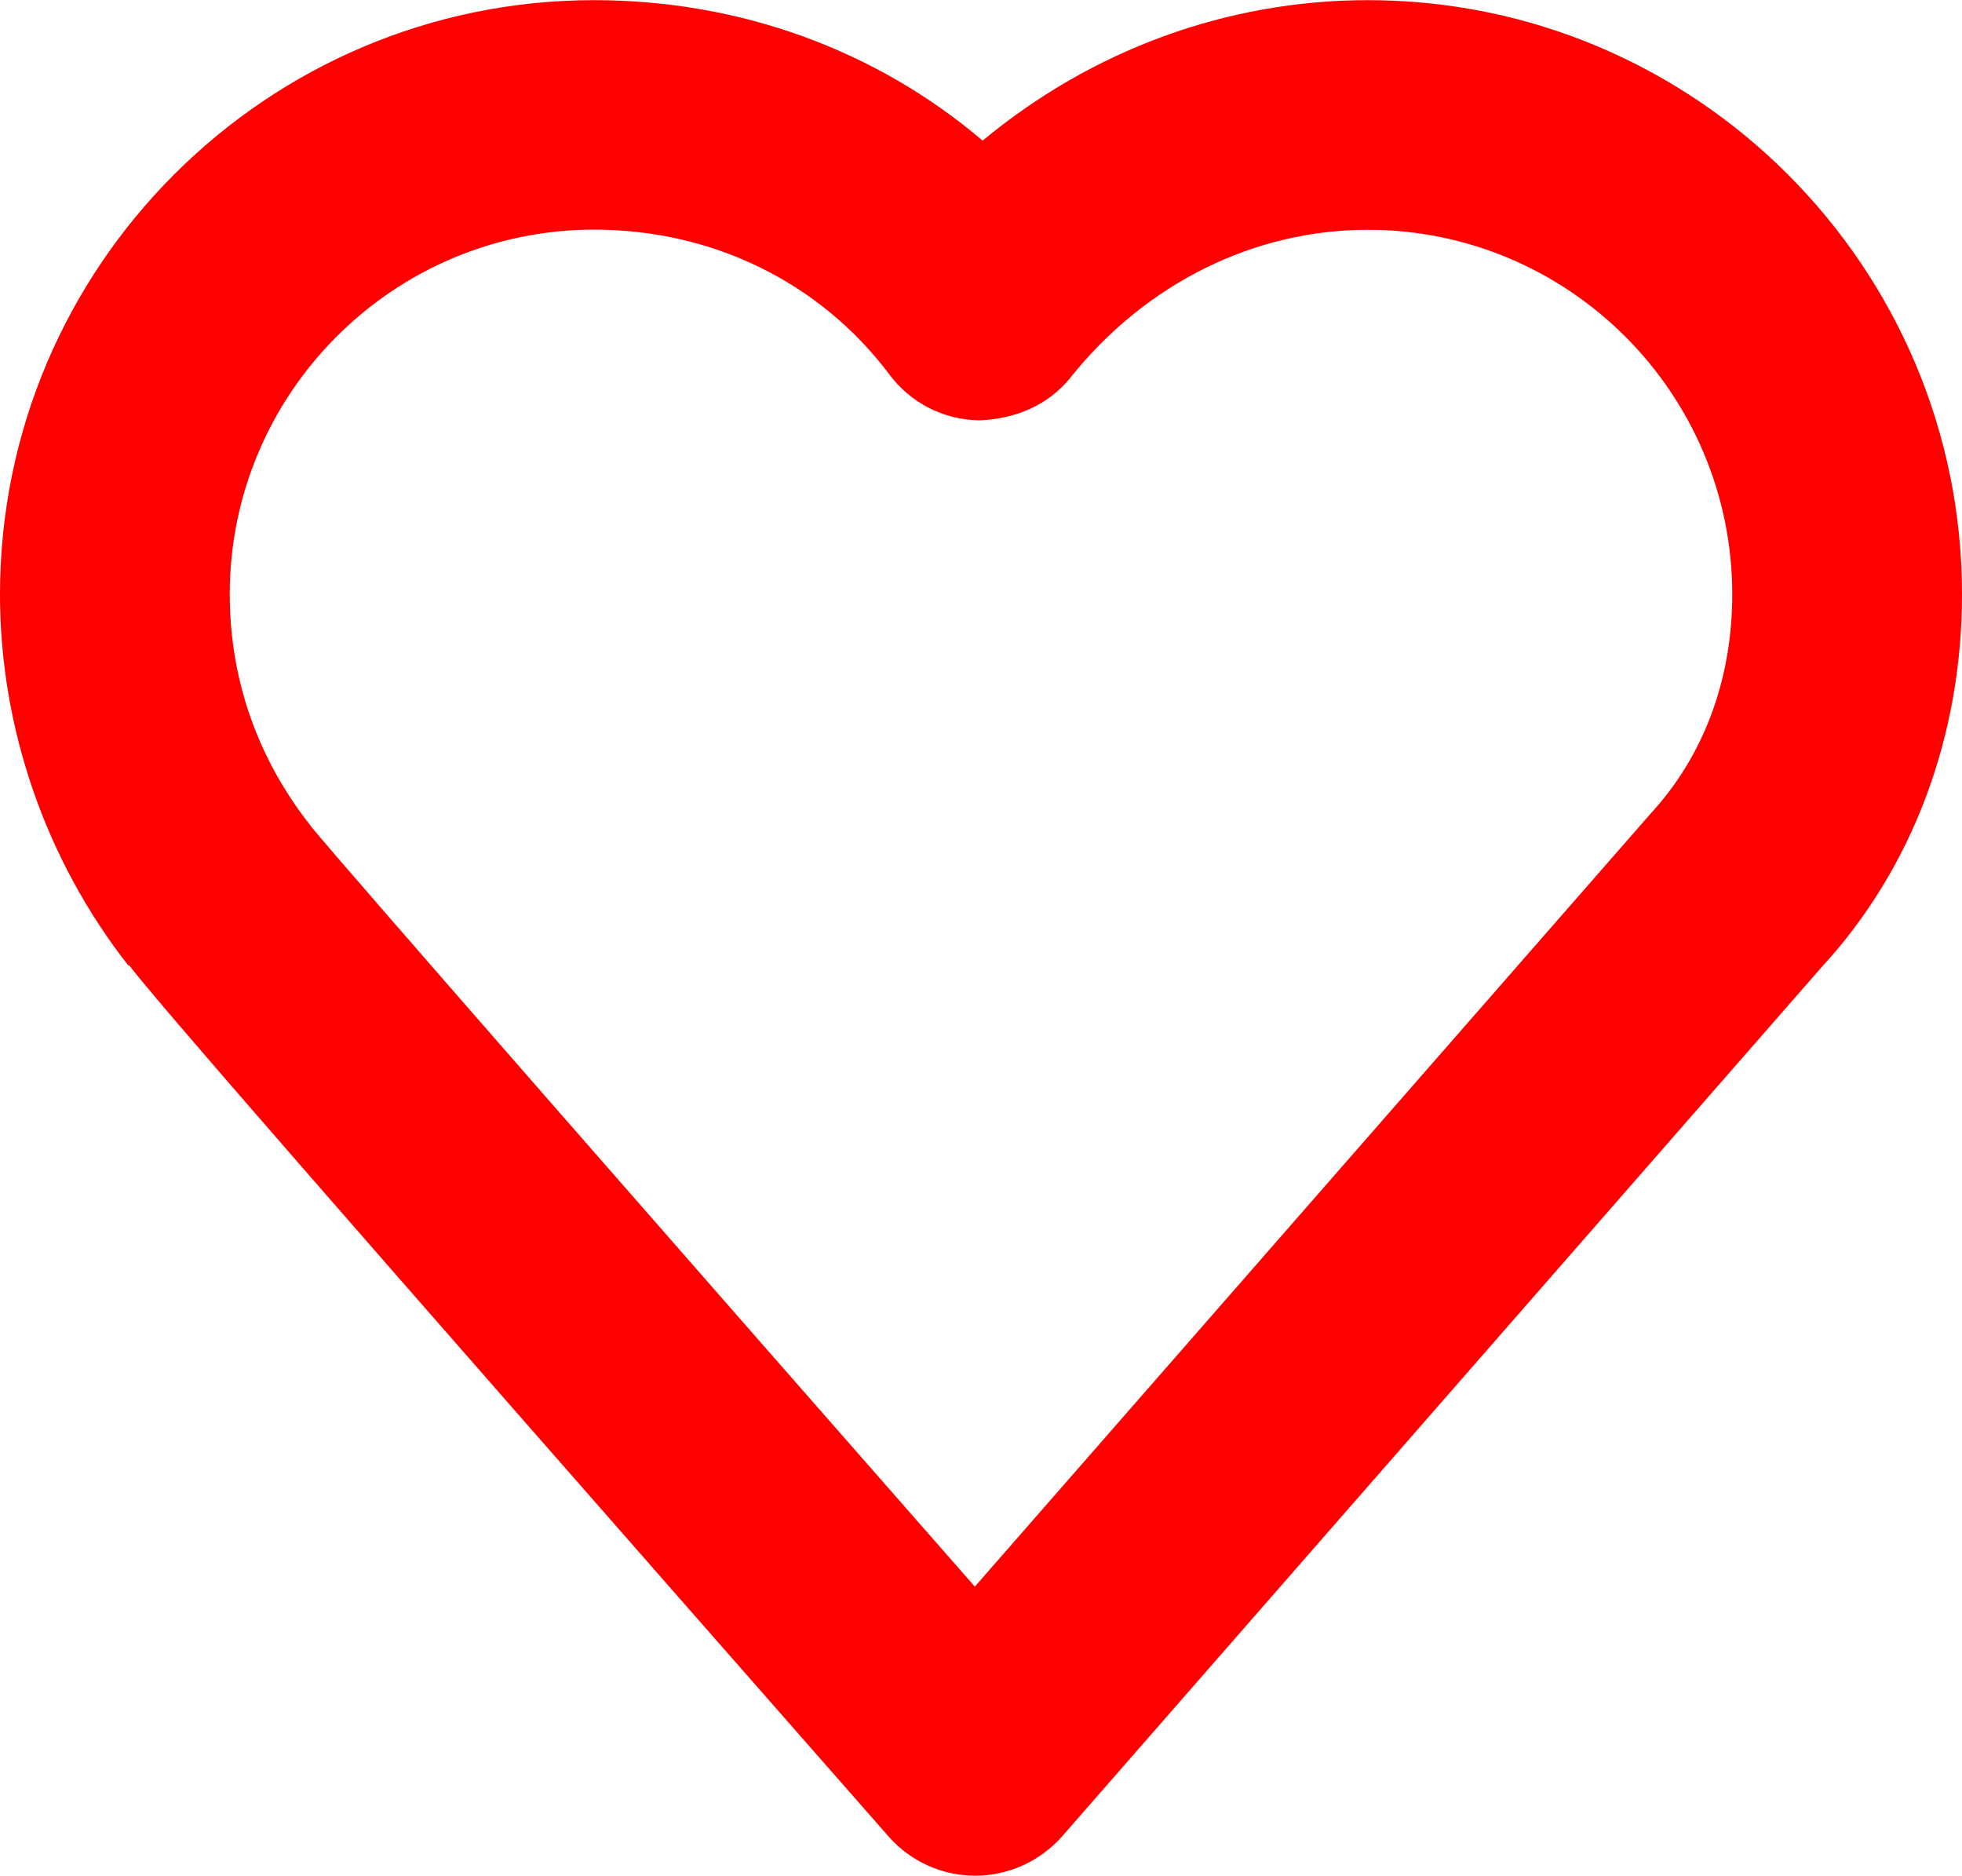
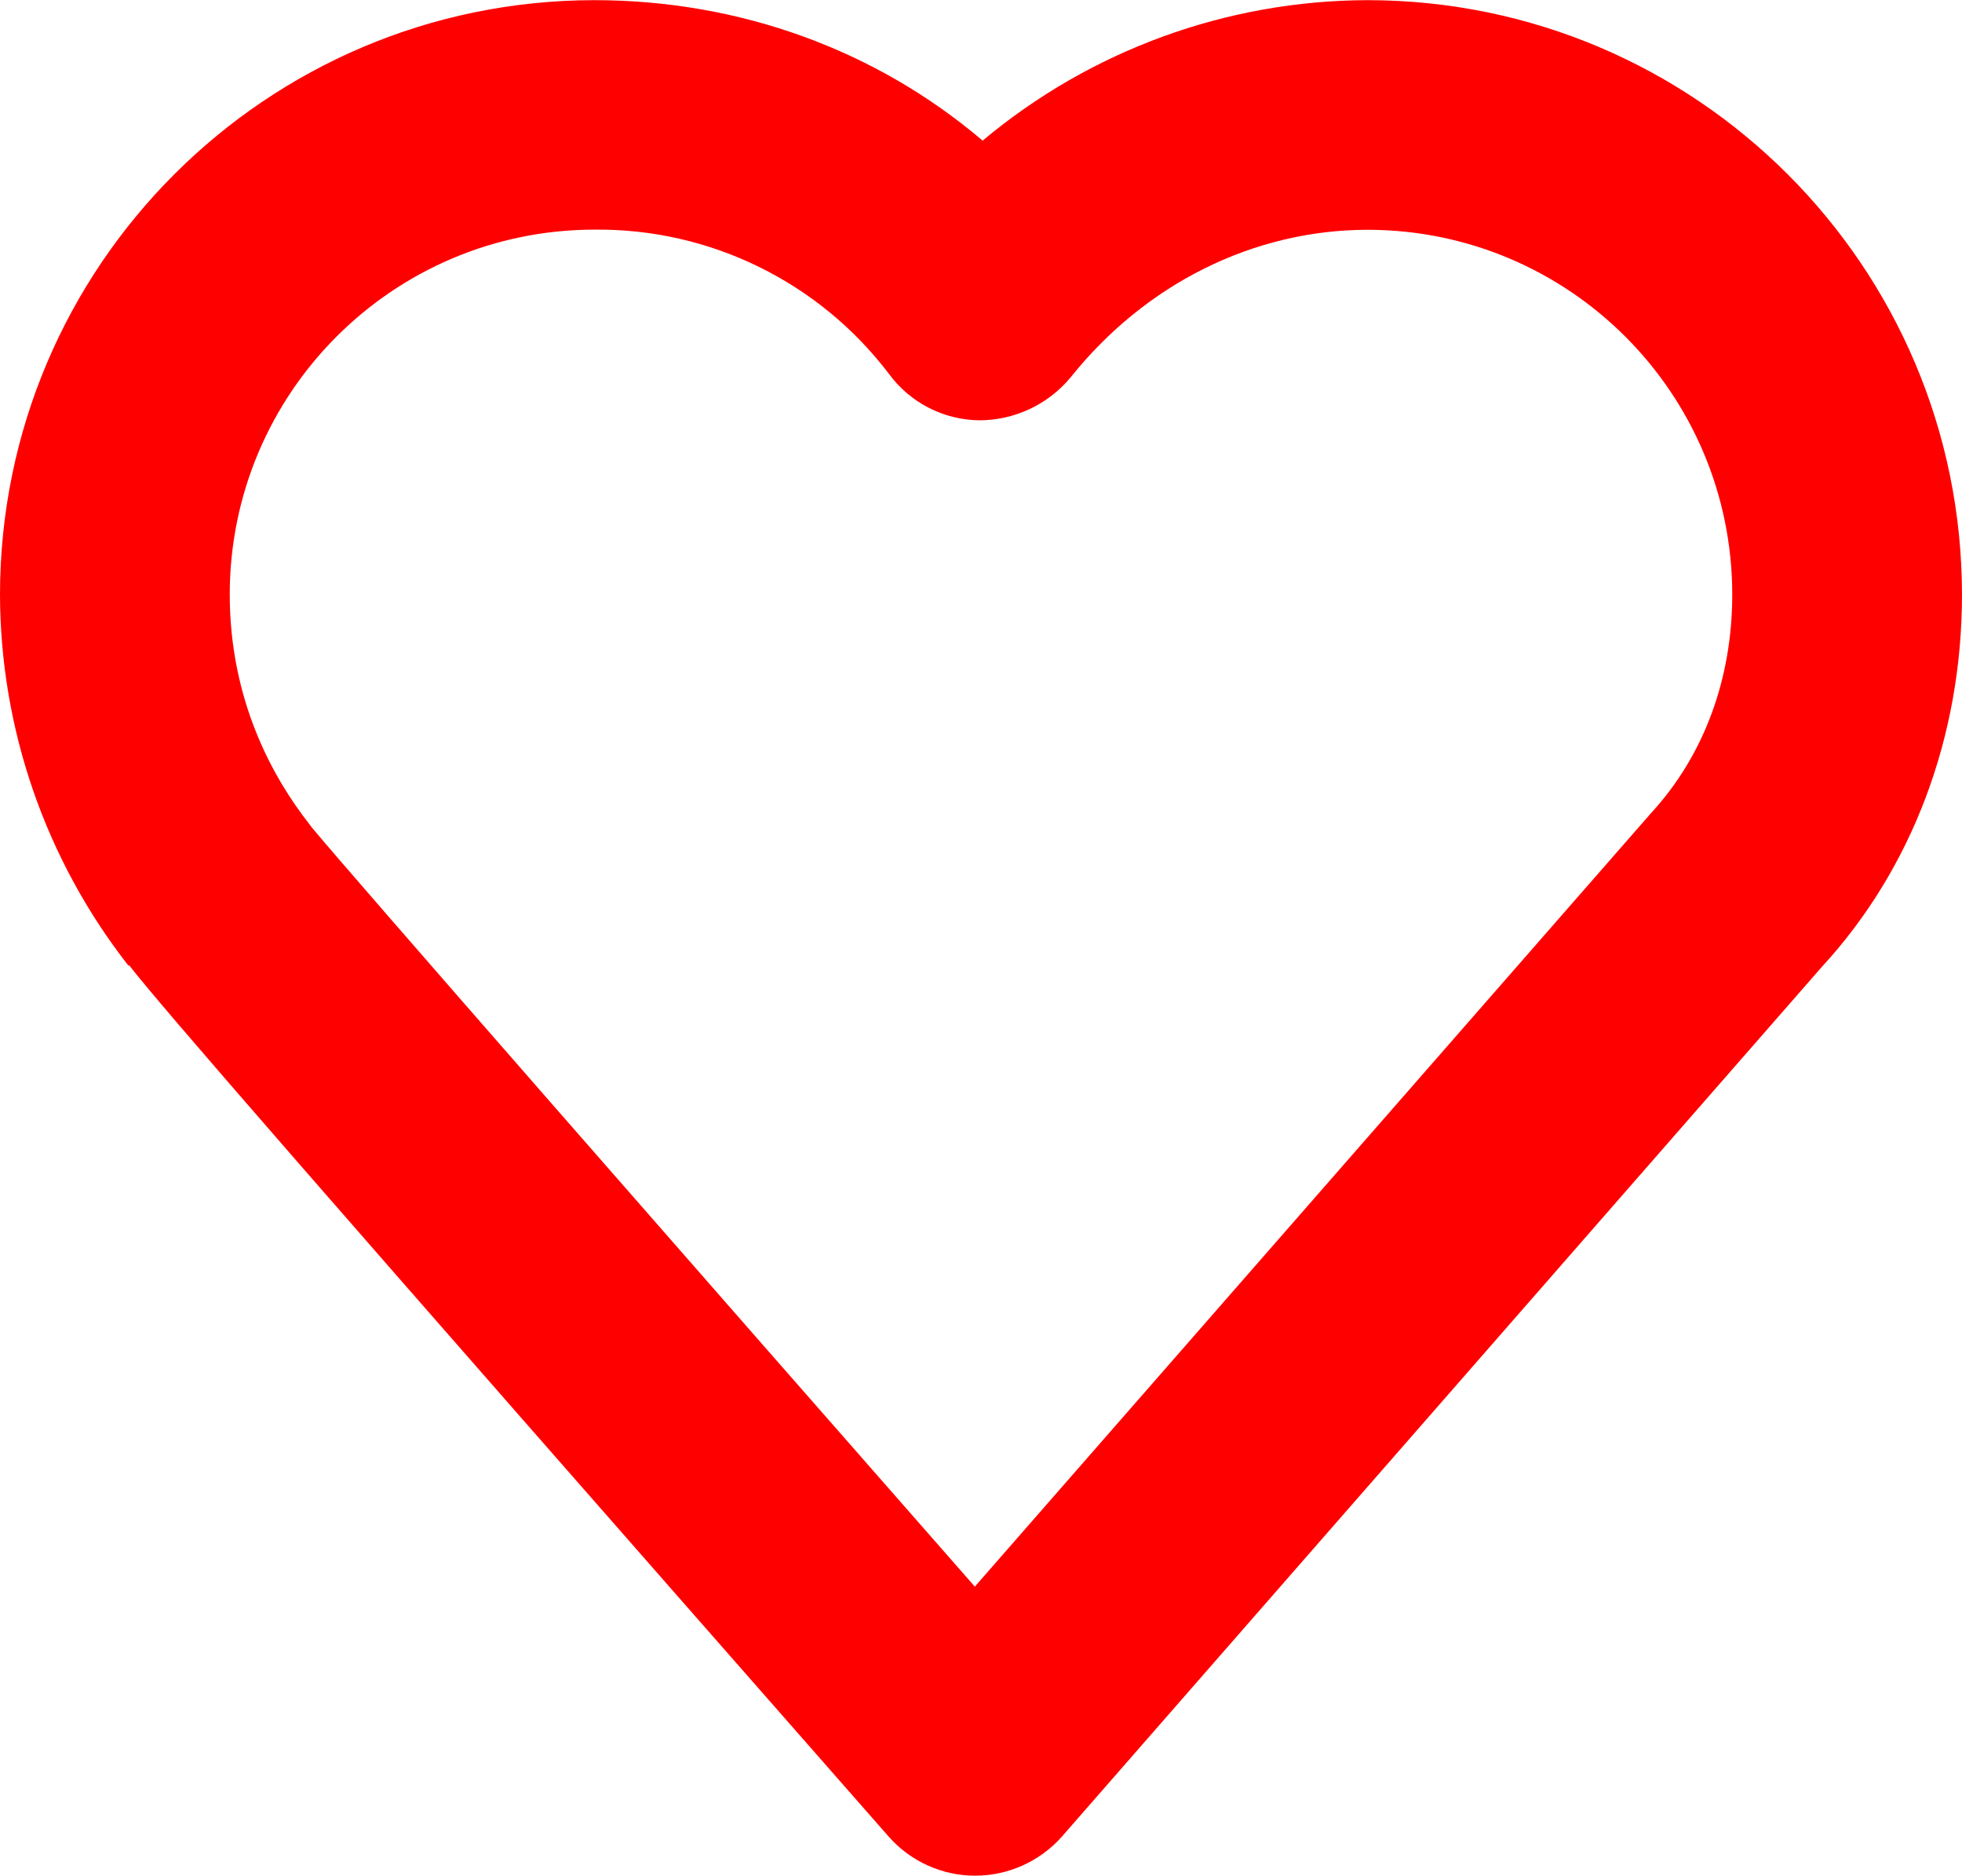
- <svg xmlns="http://www.w3.org/2000/svg" version="1.0" id="Layer_1" fill="red" x="0px" y="0px" width="12.545px" height="11.99px" viewBox="521.939 473.064 12.545 11.99" enable-background="new 521.939 473.064 12.545 11.99" xml:space="preserve">
-   <g>
-     <path d="M528.174,485.055c-0.212,0-0.412-0.091-0.552-0.249c-3.798-4.324-4.644-5.298-4.858-5.572l-0.004,0.003   c-0.529-0.675-0.821-1.518-0.821-2.373c0-2.095,1.704-3.799,3.799-3.799c0.934,0,1.804,0.32,2.484,0.898   c0.696-0.578,1.56-0.898,2.463-0.898c2.095,0,3.799,1.704,3.799,3.799c0,0.909-0.318,1.754-0.896,2.381l-4.86,5.561   C528.587,484.964,528.386,485.055,528.174,485.055L528.174,485.055z M523.929,478.349c0.208,0.255,2.471,2.839,4.243,4.858   l4.323-4.944c0.34-0.369,0.52-0.86,0.52-1.399c0-1.285-1.045-2.331-2.33-2.331c-0.729,0-1.421,0.344-1.9,0.943   c-0.142,0.178-0.353,0.267-0.585,0.275c-0.227-0.003-0.439-0.111-0.575-0.294c-0.441-0.587-1.129-0.925-1.887-0.925   c-1.285,0-2.33,1.046-2.33,2.331c0,0.678,0.275,1.171,0.507,1.467C523.919,478.336,523.925,478.342,523.929,478.349z" />
-   </g>
+ <svg xmlns="http://www.w3.org/2000/svg" version="1" fill="red" width="12.545" height="11.99" viewBox="521.939 473.064 12.545 11.99">
+   <path d="M528.174 485.055a.737.737 0 0 1-.552-.249c-3.798-4.324-4.644-5.298-4.858-5.572l-.004.003a3.866 3.866 0 0 1-.821-2.373 3.803 3.803 0 0 1 3.799-3.799c.934 0 1.804.32 2.484.898a3.847 3.847 0 0 1 2.463-.898 3.803 3.803 0 0 1 3.799 3.799c0 .909-.318 1.754-.896 2.381l-4.86 5.561a.742.742 0 0 1-.554.249zm-4.245-6.706c.208.255 2.471 2.839 4.243 4.858l4.323-4.944c.34-.369.52-.86.52-1.399a2.333 2.333 0 0 0-2.33-2.331c-.729 0-1.421.344-1.9.943a.76.76 0 0 1-.585.275.727.727 0 0 1-.575-.294 2.333 2.333 0 0 0-1.887-.925 2.333 2.333 0 0 0-2.33 2.331c0 .678.275 1.171.507 1.467l.014.019z" />
</svg>
